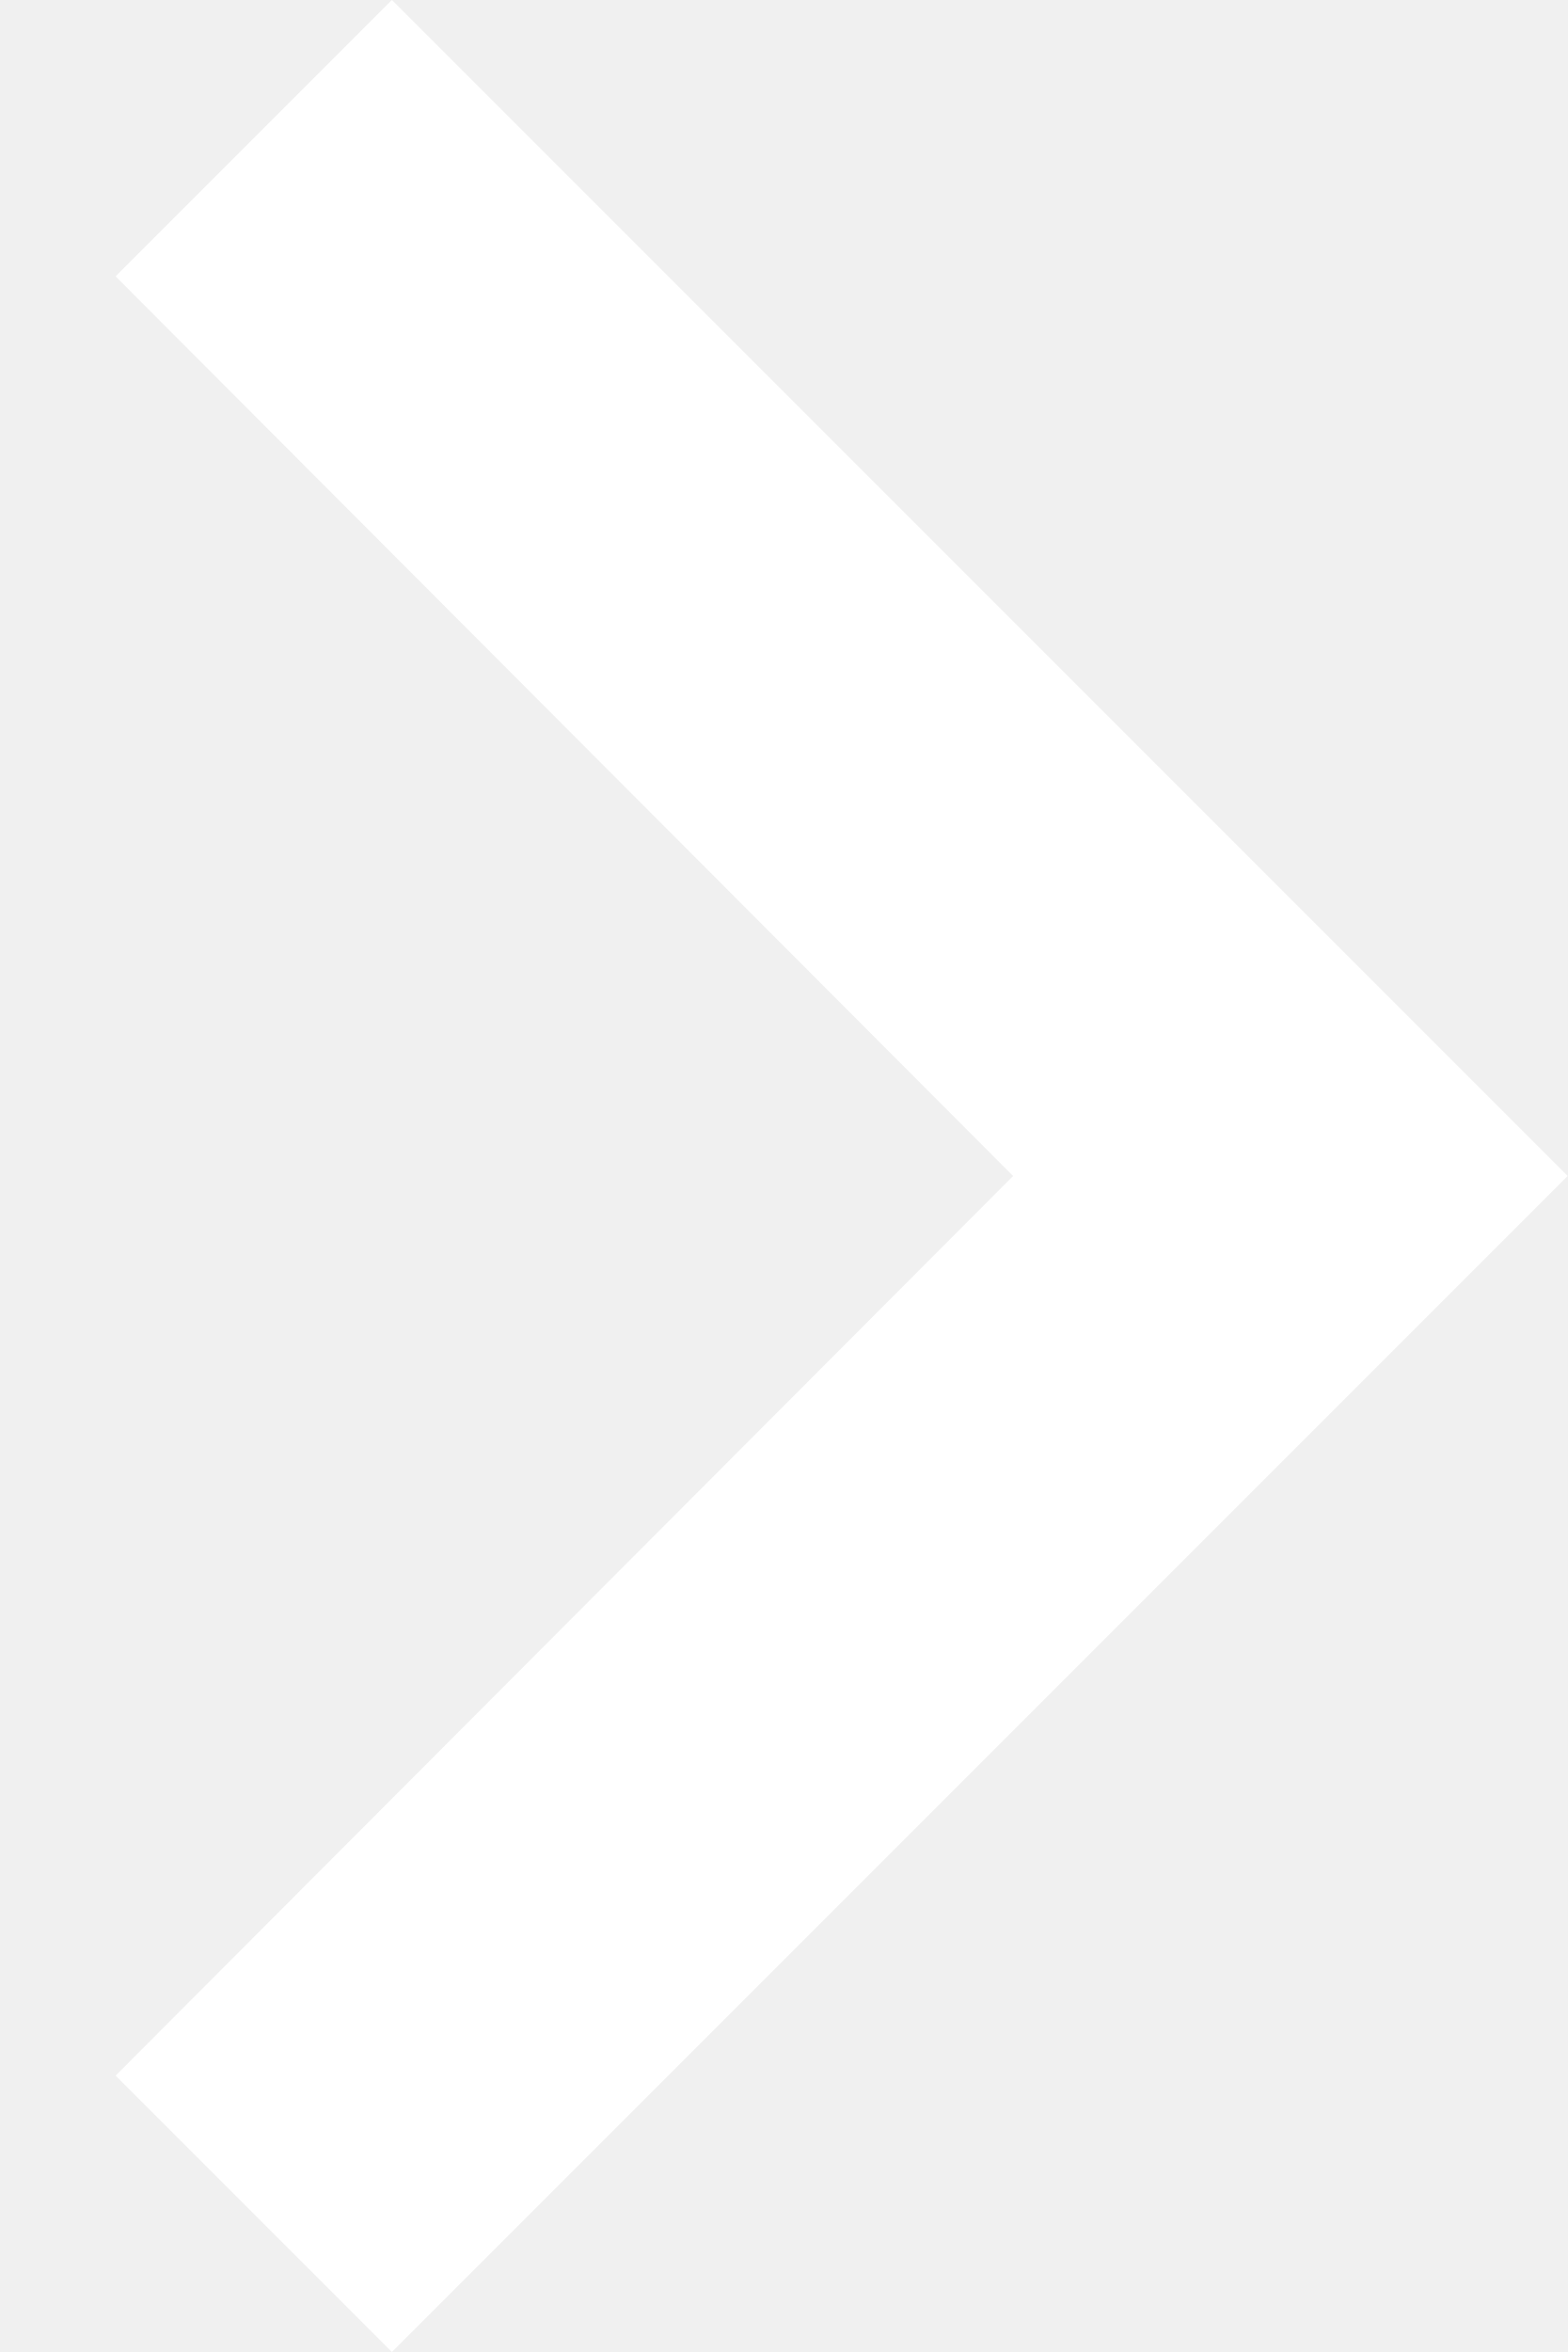
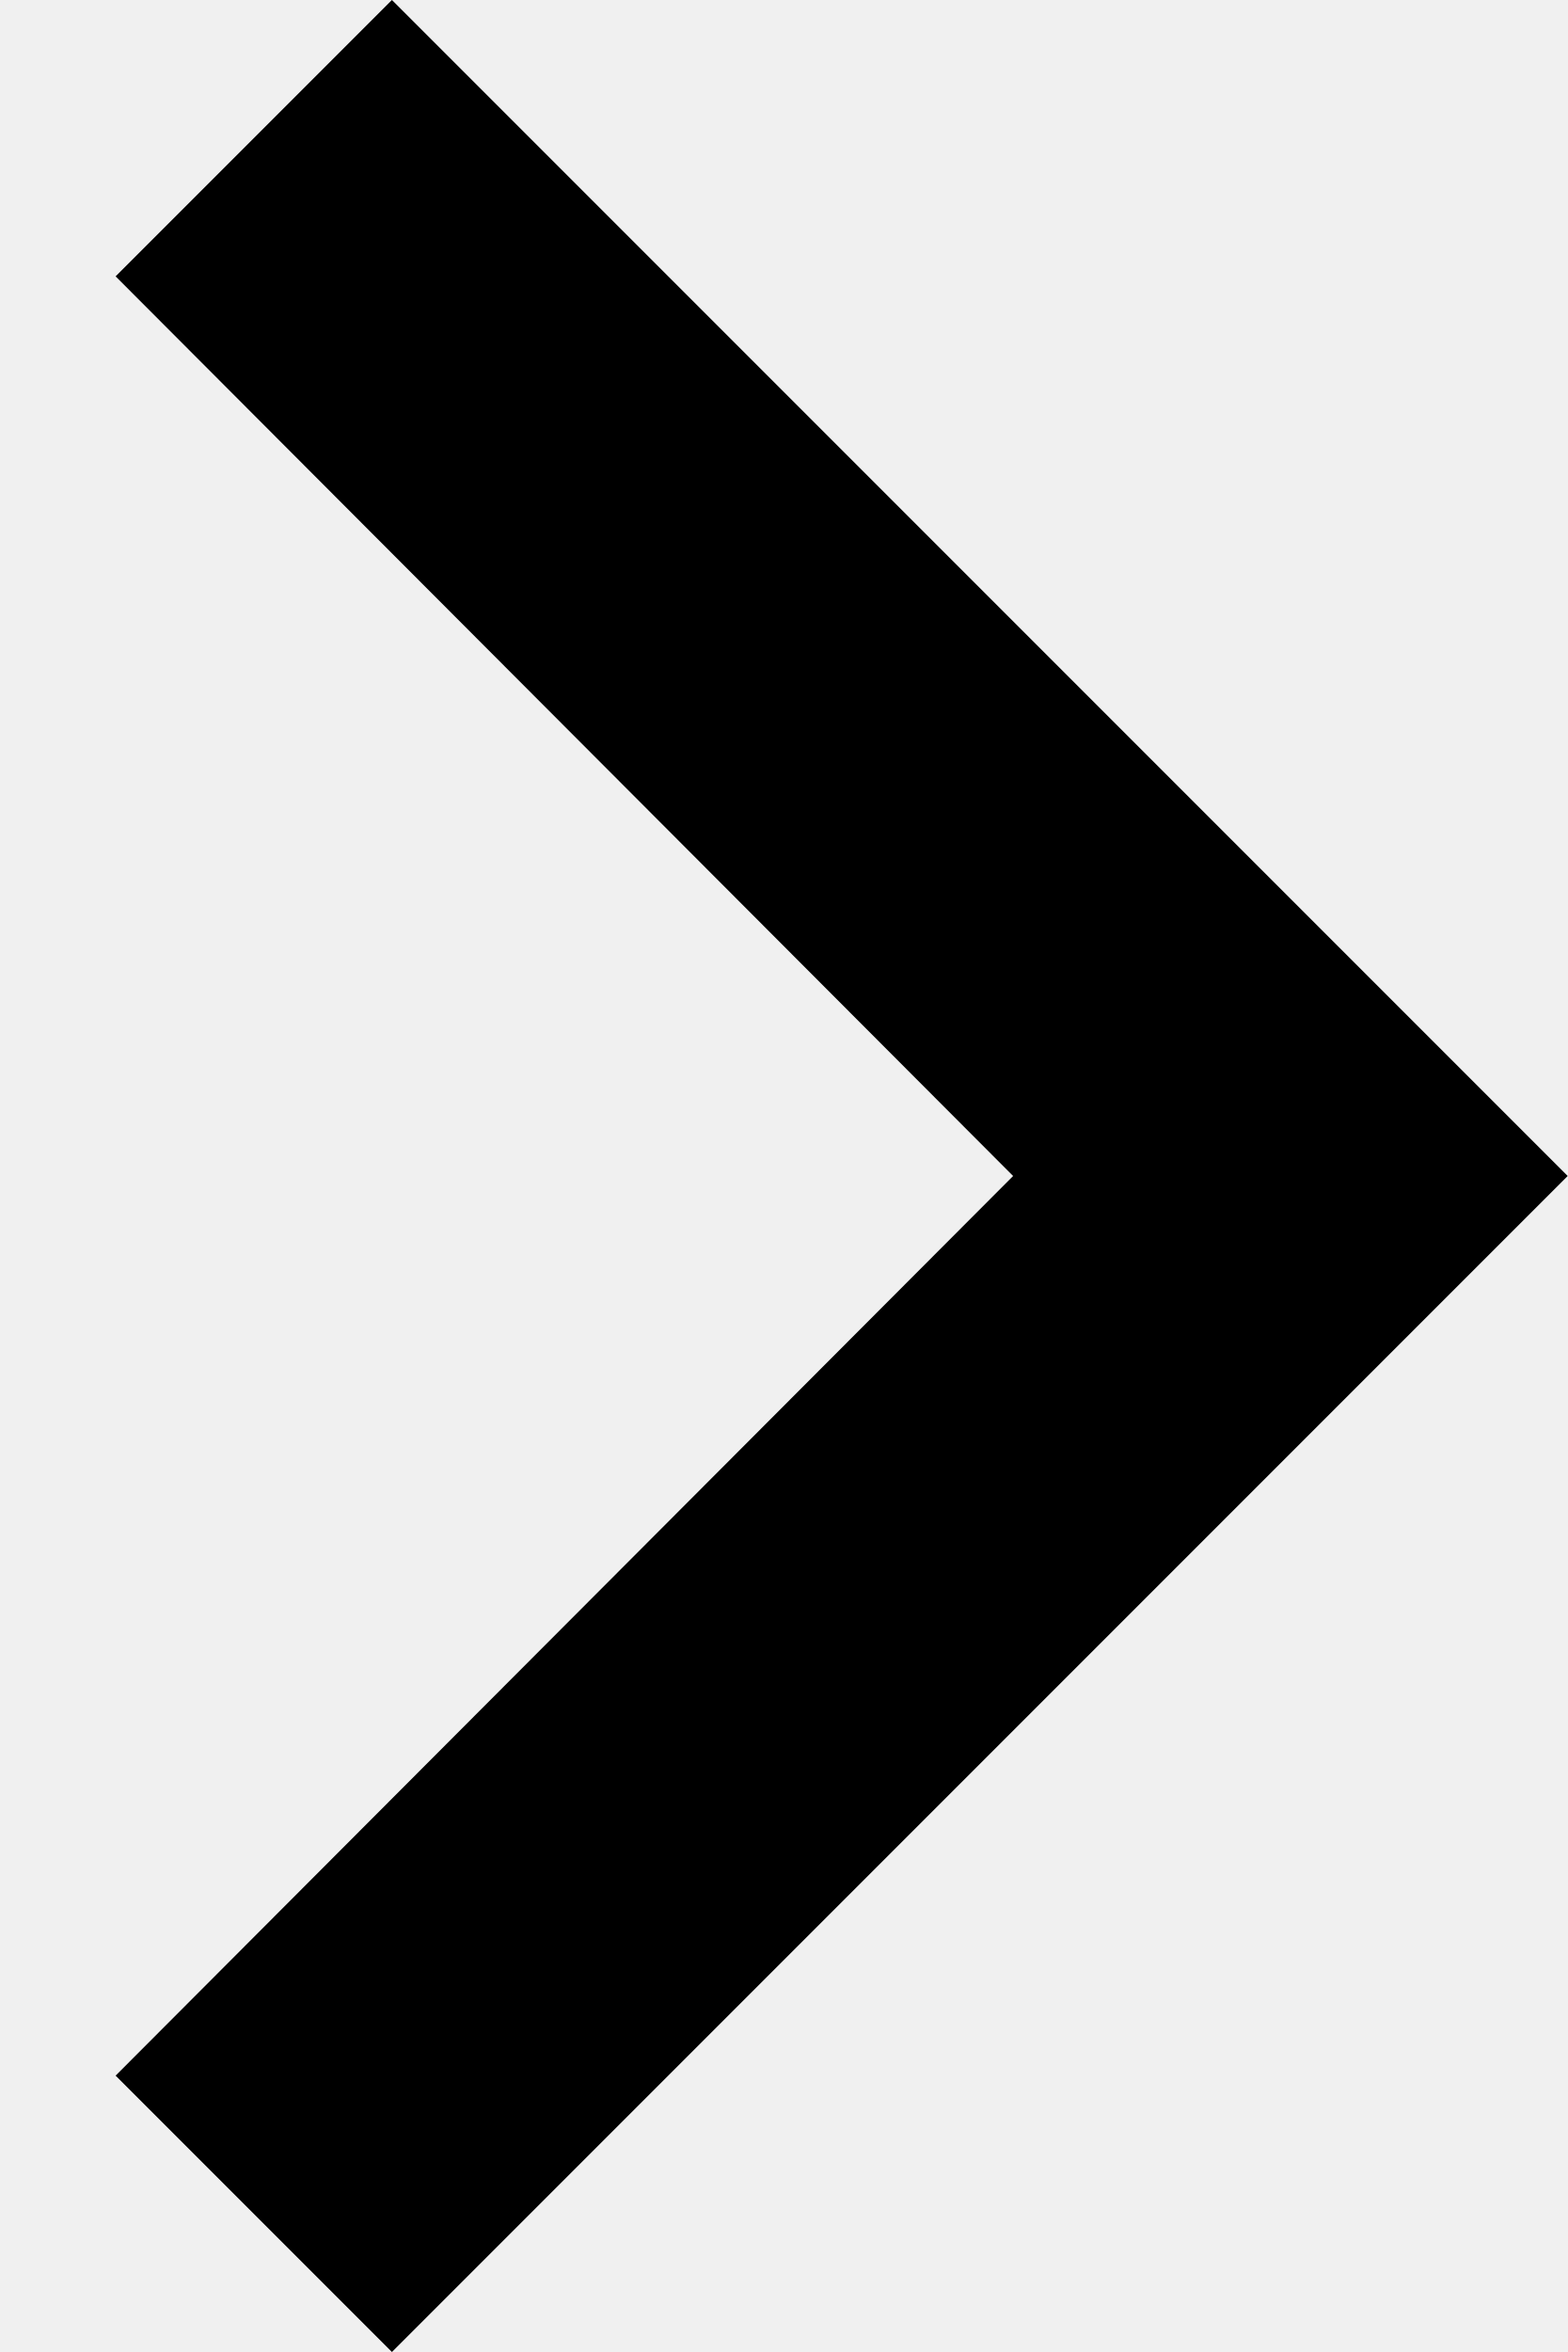
<svg xmlns="http://www.w3.org/2000/svg" width="8px" height="12px" viewBox="0 0 8 12" version="1.1">
  <g id="Icons" stroke="none" stroke-width="1" fill="none" fill-rule="evenodd">
    <g id="Outlined" transform="translate(-142, -3438)">
      <g id="Navigation" transform="translate(100, 3378)">
        <g id="Outlined-/-Navigation-/-chevron_right" transform="translate(34, 54)">
          <g>
            <polygon id="Path" points="0 0 24 0 24 24 0 24" />
-             <polygon id="🔹-Icon-Color" fill="#FFF" points="10 6 8.59 7.41 13.17 12 8.59 16.59 10 18 16 12" />
+             <polygon id="Icon-Color" fill="currentColor" points="10 6 8.59 7.41 13.17 12 8.59 16.59 10 18 16 12" />
          </g>
        </g>
      </g>
    </g>
  </g>
</svg>
